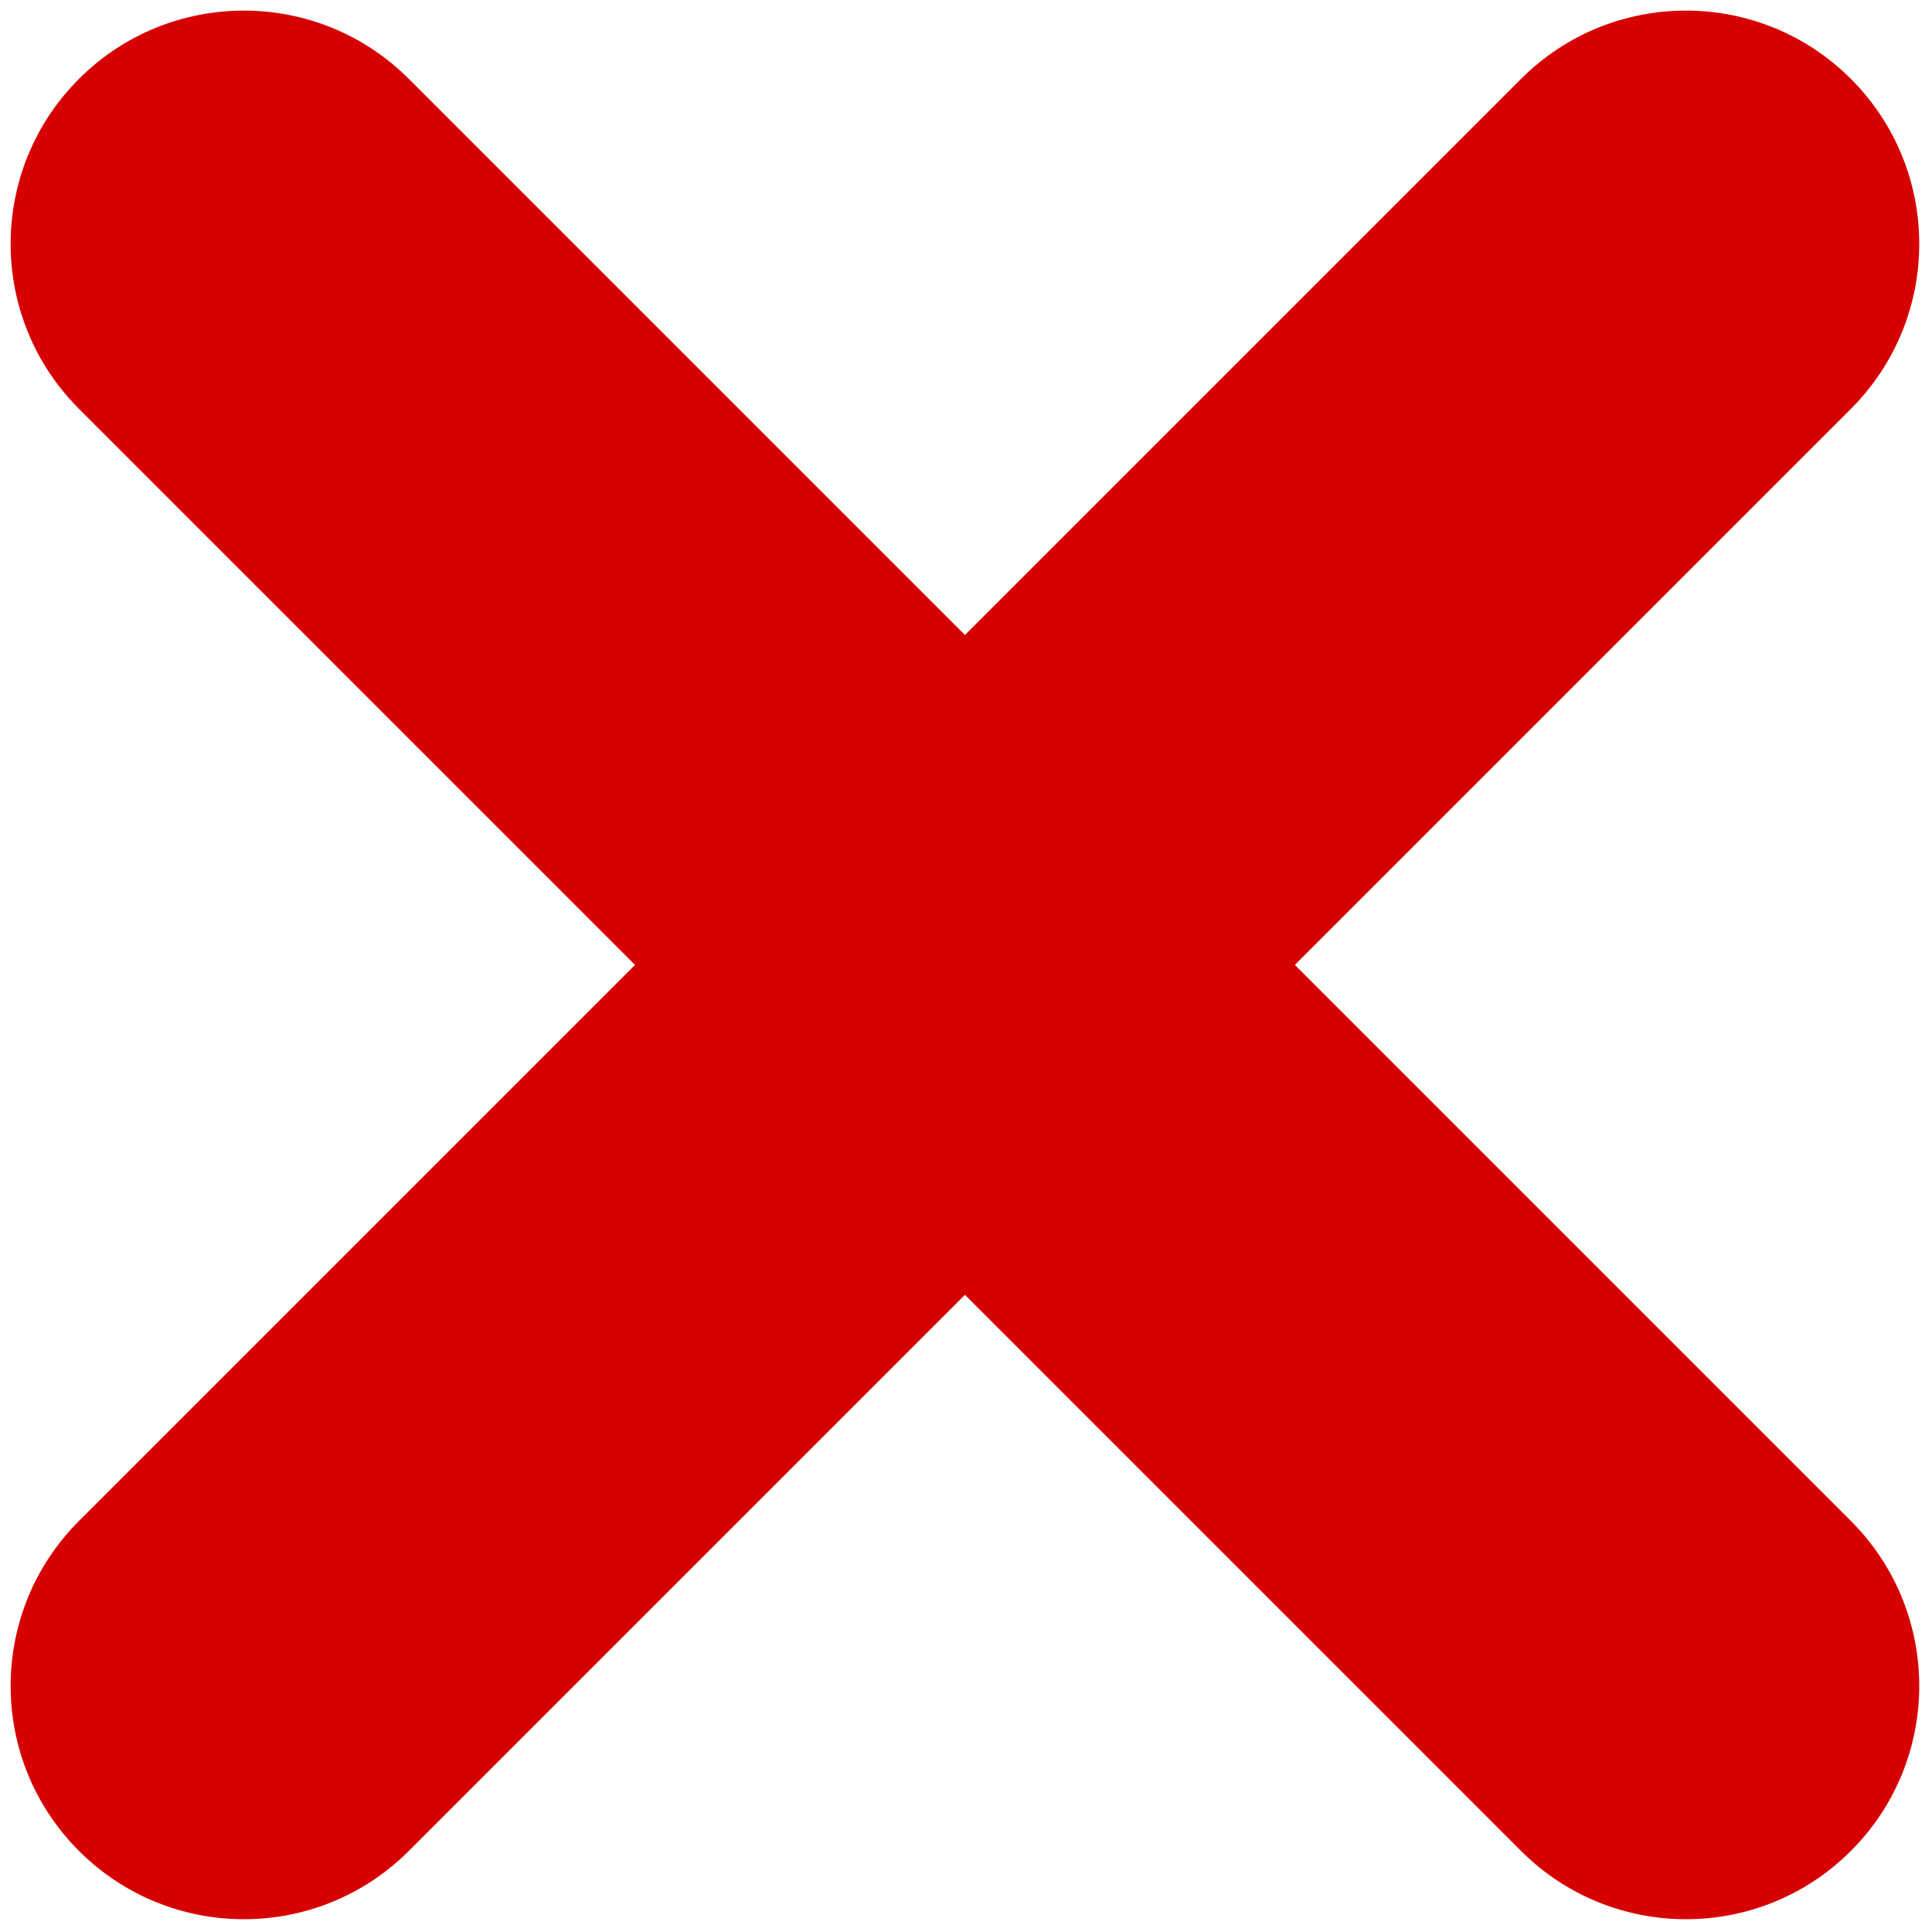
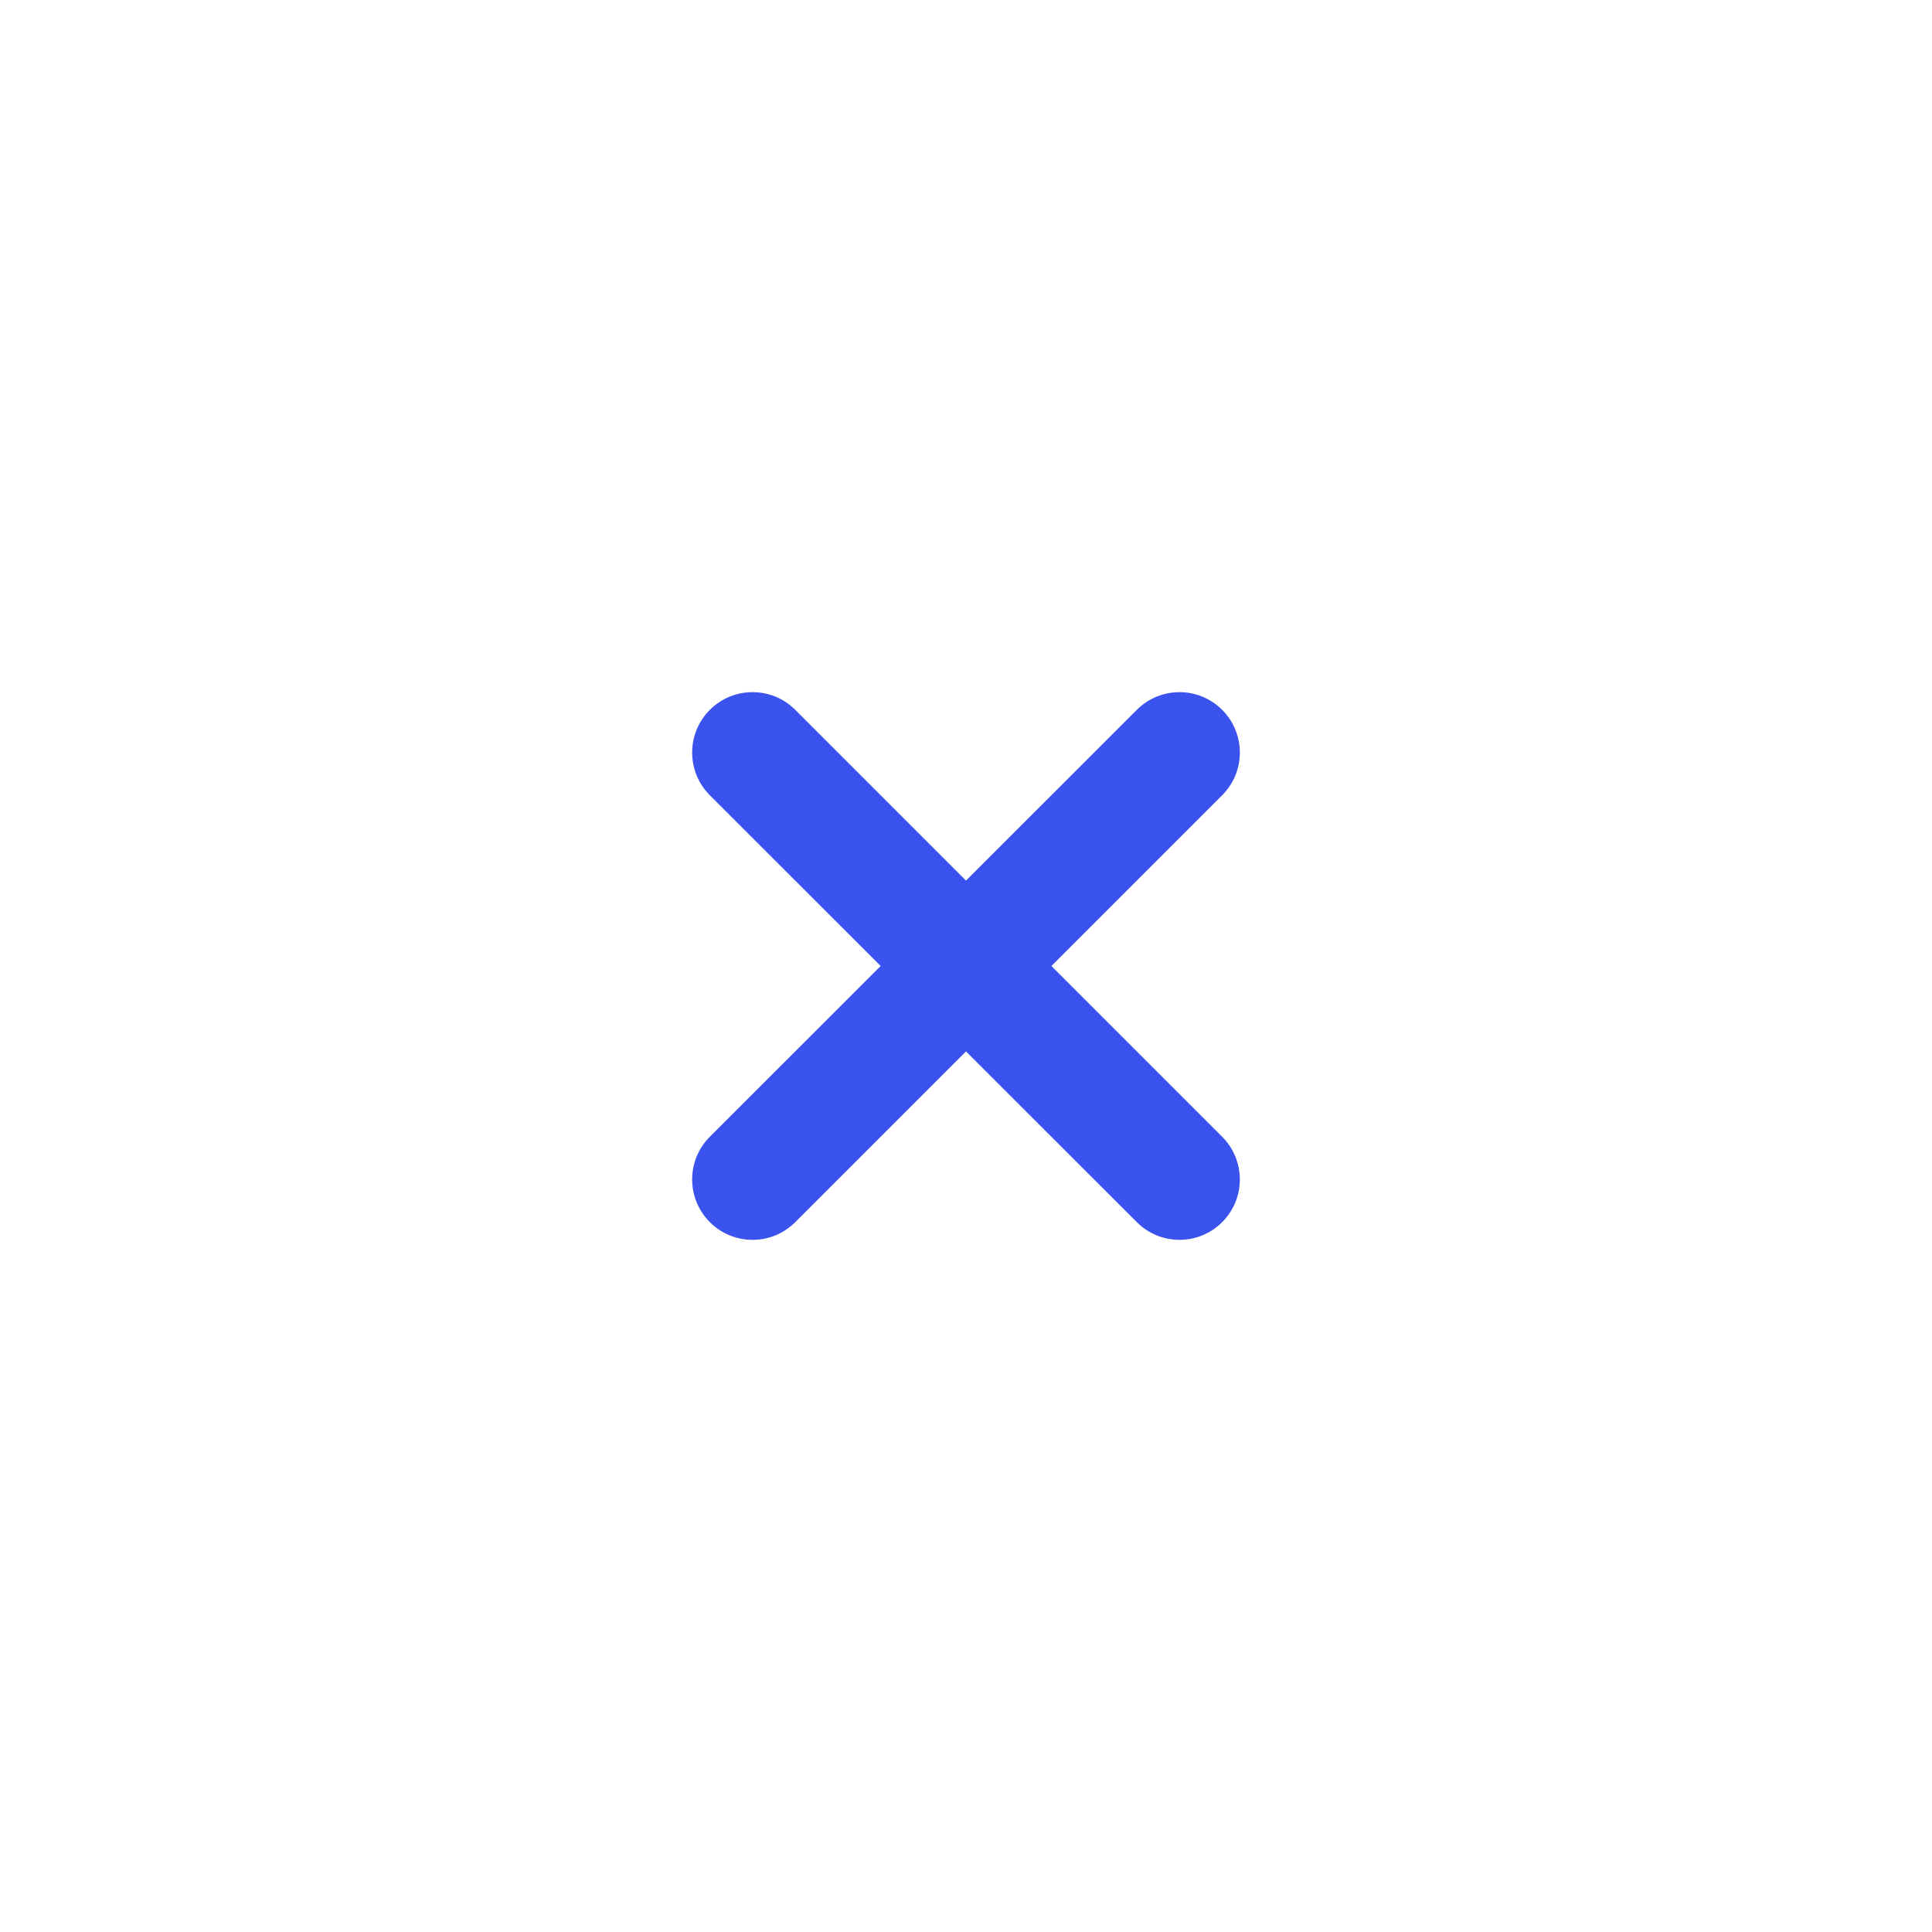
- <svg xmlns="http://www.w3.org/2000/svg" version="1.1" width="256" height="256" viewBox="0 0 256 256" xml:space="preserve">
-   <g style="stroke: none; stroke-width: 0; stroke-dasharray: none; stroke-linecap: butt; stroke-linejoin: miter; stroke-miterlimit: 10; fill: none; fill-rule: nonzero; opacity: 1;" transform="translate(1.406593 1.406593) scale(2.81 2.81)">
-     <path d="M 11 90 c -2.815 0 -5.63 -1.074 -7.778 -3.222 c -4.295 -4.296 -4.295 -11.261 0 -15.557 l 68 -68 c 4.297 -4.296 11.26 -4.296 15.557 0 c 4.296 4.296 4.296 11.261 0 15.557 l -68 68 C 16.63 88.926 13.815 90 11 90 z" style="stroke: none; stroke-width: 1; stroke-dasharray: none; stroke-linecap: butt; stroke-linejoin: miter; stroke-miterlimit: 10; fill: rgb(214,0,0); fill-rule: nonzero; opacity: 1;" transform=" matrix(1 0 0 1 0 0) " stroke-linecap="round" />
-     <path d="M 79 90 c -2.815 0 -5.63 -1.074 -7.778 -3.222 l -68 -68 c -4.295 -4.296 -4.295 -11.261 0 -15.557 c 4.296 -4.296 11.261 -4.296 15.557 0 l 68 68 c 4.296 4.296 4.296 11.261 0 15.557 C 84.63 88.926 81.815 90 79 90 z" style="stroke: none; stroke-width: 1; stroke-dasharray: none; stroke-linecap: butt; stroke-linejoin: miter; stroke-miterlimit: 10; fill: rgb(214,0,0); fill-rule: nonzero; opacity: 1;" transform=" matrix(1 0 0 1 0 0) " stroke-linecap="round" />
-   </g>
+ <svg xmlns="http://www.w3.org/2000/svg" width="800px" height="800px" viewBox="0 0 24 24" fill="none">
+   <path fill-rule="evenodd" clip-rule="evenodd" d="M8.818 8.818C9.111 8.525 9.586 8.525 9.879 8.818L12 10.939L14.122 8.818C14.415 8.525 14.889 8.525 15.182 8.818C15.475 9.111 15.475 9.586 15.182 9.879L13.061 12L15.182 14.121C15.475 14.414 15.475 14.889 15.182 15.182C14.889 15.475 14.415 15.475 14.122 15.182L12 13.061L9.879 15.182C9.586 15.475 9.111 15.475 8.818 15.182C8.525 14.889 8.525 14.414 8.818 14.121L10.94 12L8.818 9.879C8.525 9.586 8.525 9.111 8.818 8.818Z" fill="#3A52EE" />
</svg>
